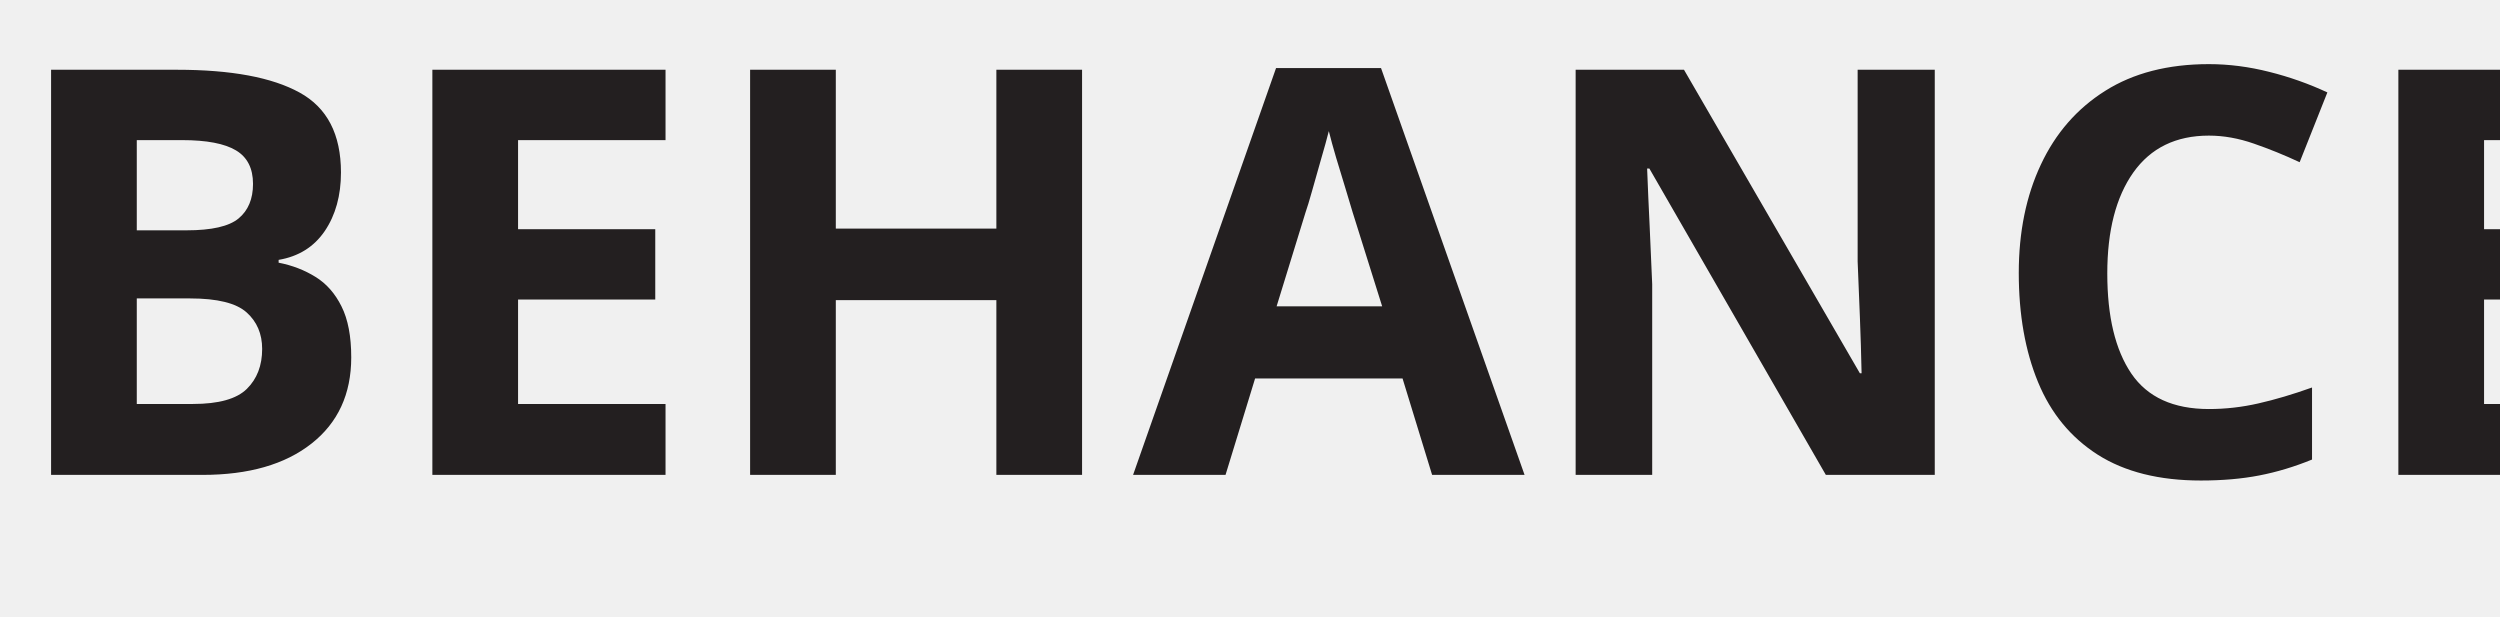
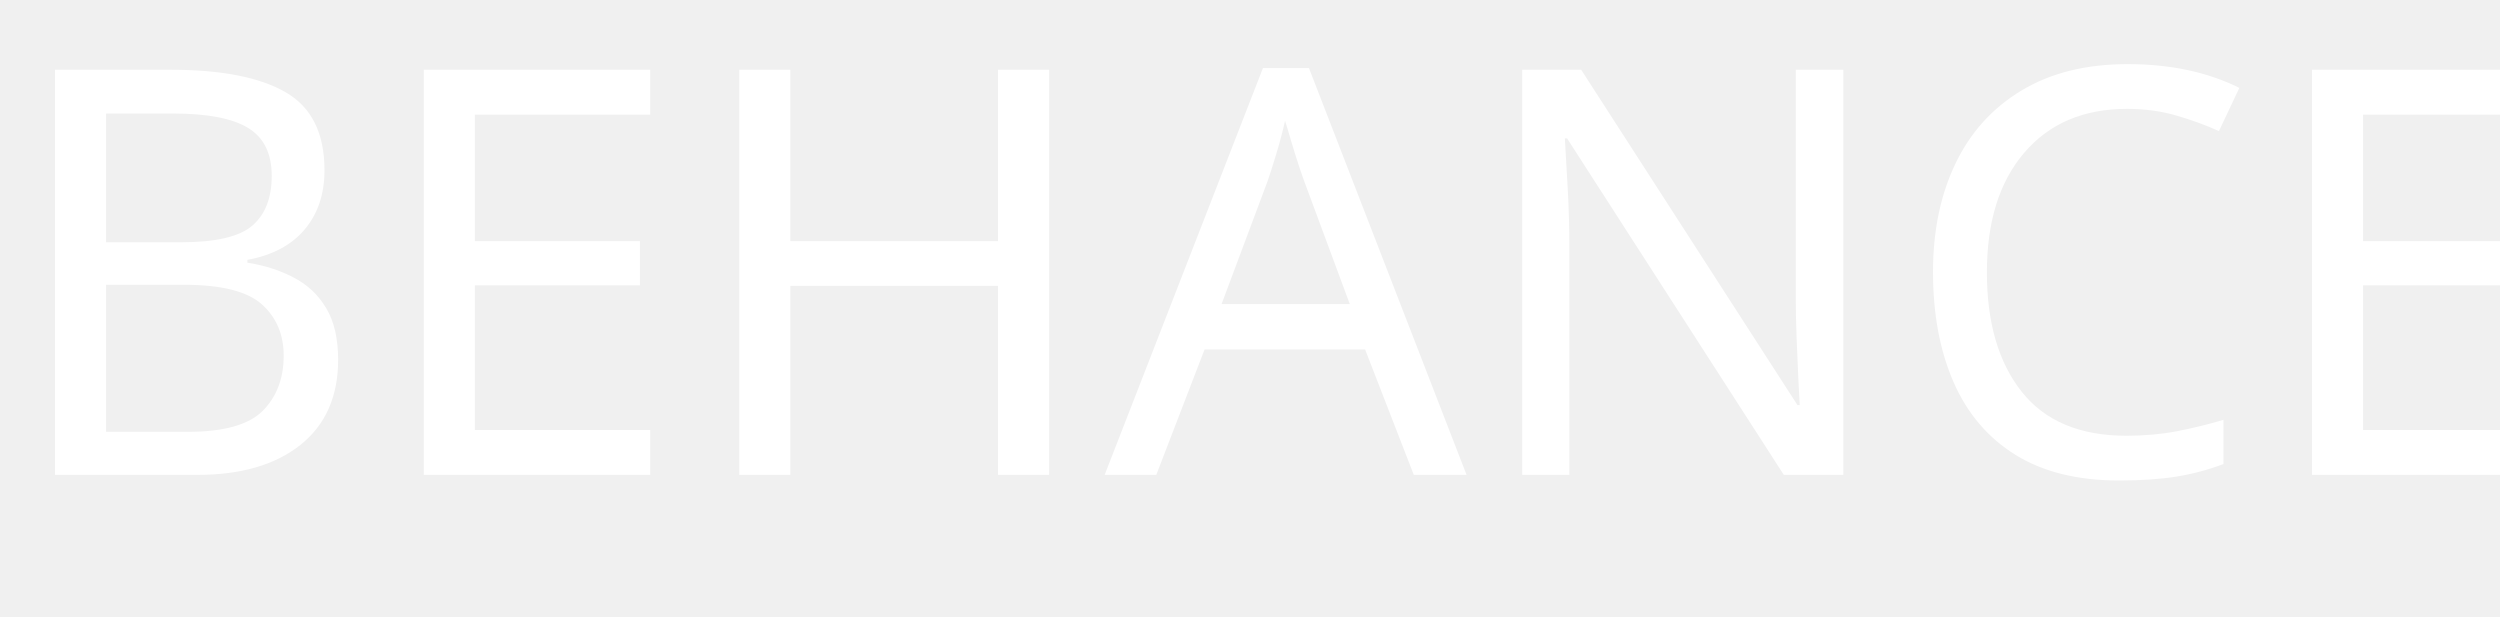
- <svg xmlns="http://www.w3.org/2000/svg" id="Layer_1" data-name="Layer 1" viewBox="0 0 277.59 68.48">
-   <defs>
-     <style>.cls-1{font-size:63px;fill:#231f20;font-family:MyriadPro-Bold, Myriad Pro;font-weight:700;}</style>
-   </defs>
-   <text class="cls-1" transform="translate(0 52.73)">BEHANCE</text>
+ <svg xmlns="http://www.w3.org/2000/svg" version="1.1" id="Layer_1" x="0px" y="0px" viewBox="0 0 277.6 68.5" style="enable-background:new 0 0 277.6 68.5;" xml:space="preserve">
+   <style type="text/css">
+ 	.st0{fill:#FFFFFF;}
+ 	.st1{font-family:'MyriadPro-Bold';}
+ 	.st2{font-size:63px;}
+ </style>
+   <text transform="matrix(1 0 0 1 0 52.73)" class="st0 st1 st2">BEHANCE</text>
</svg>
